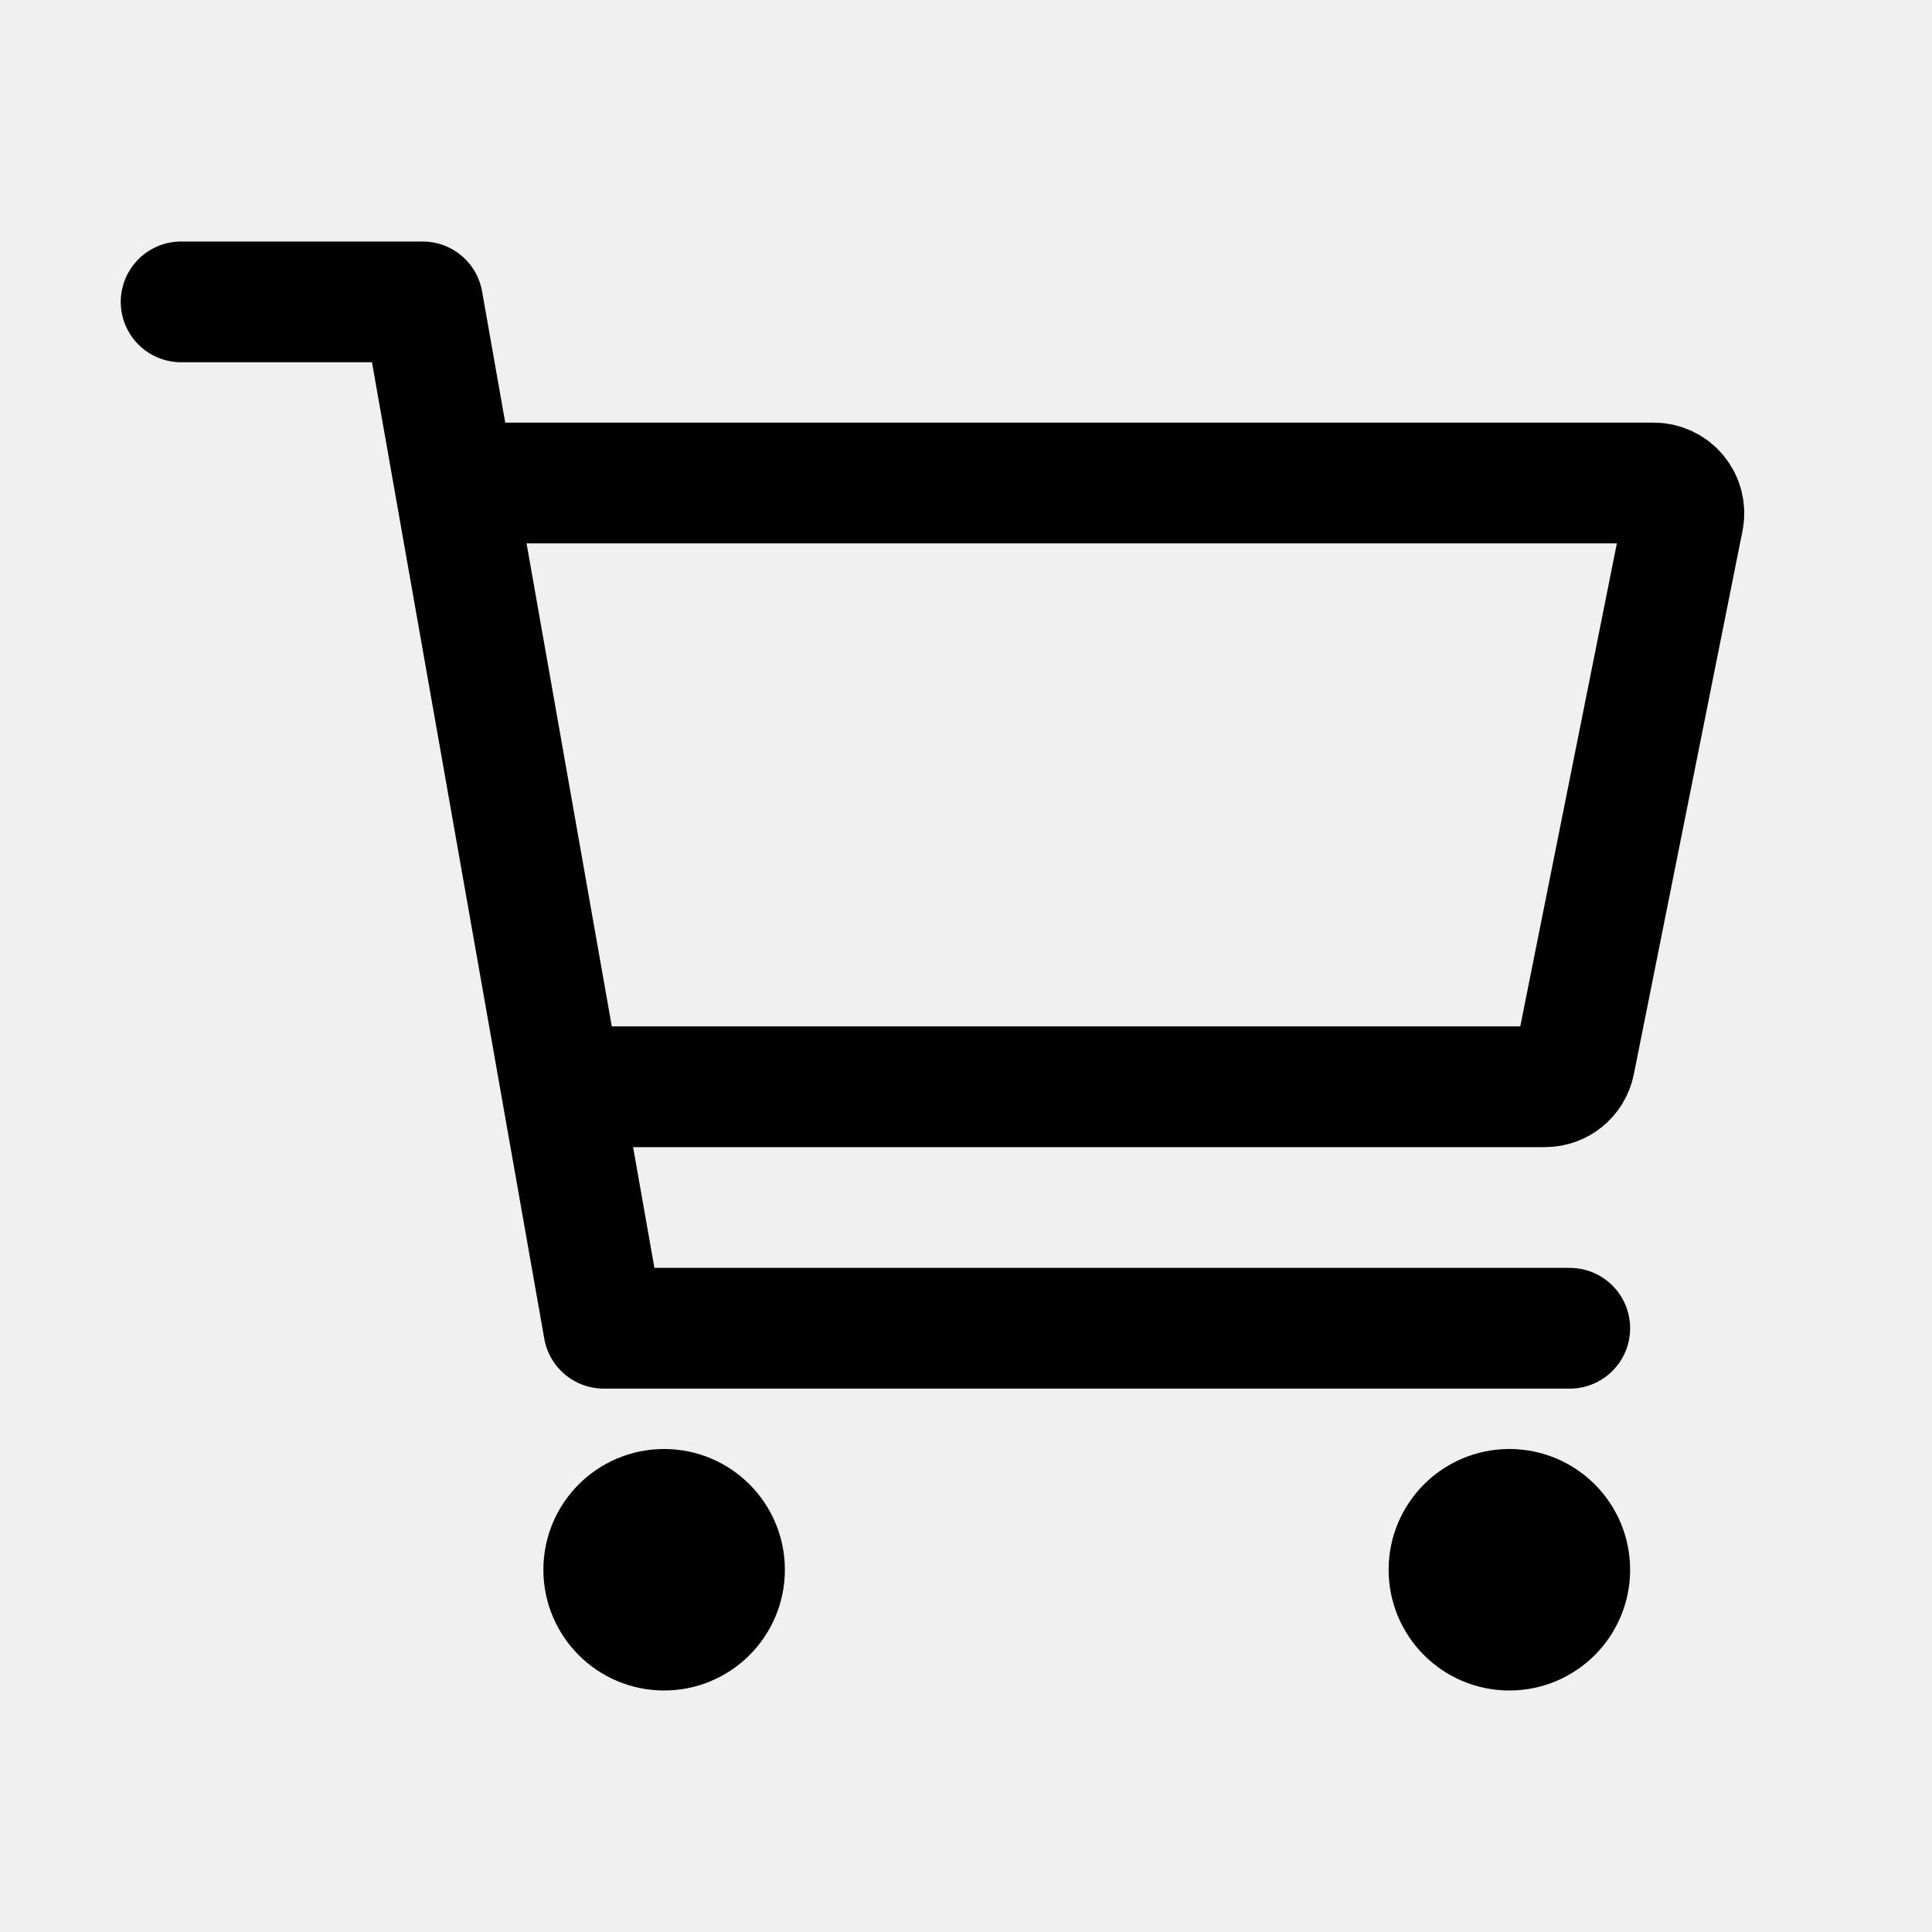
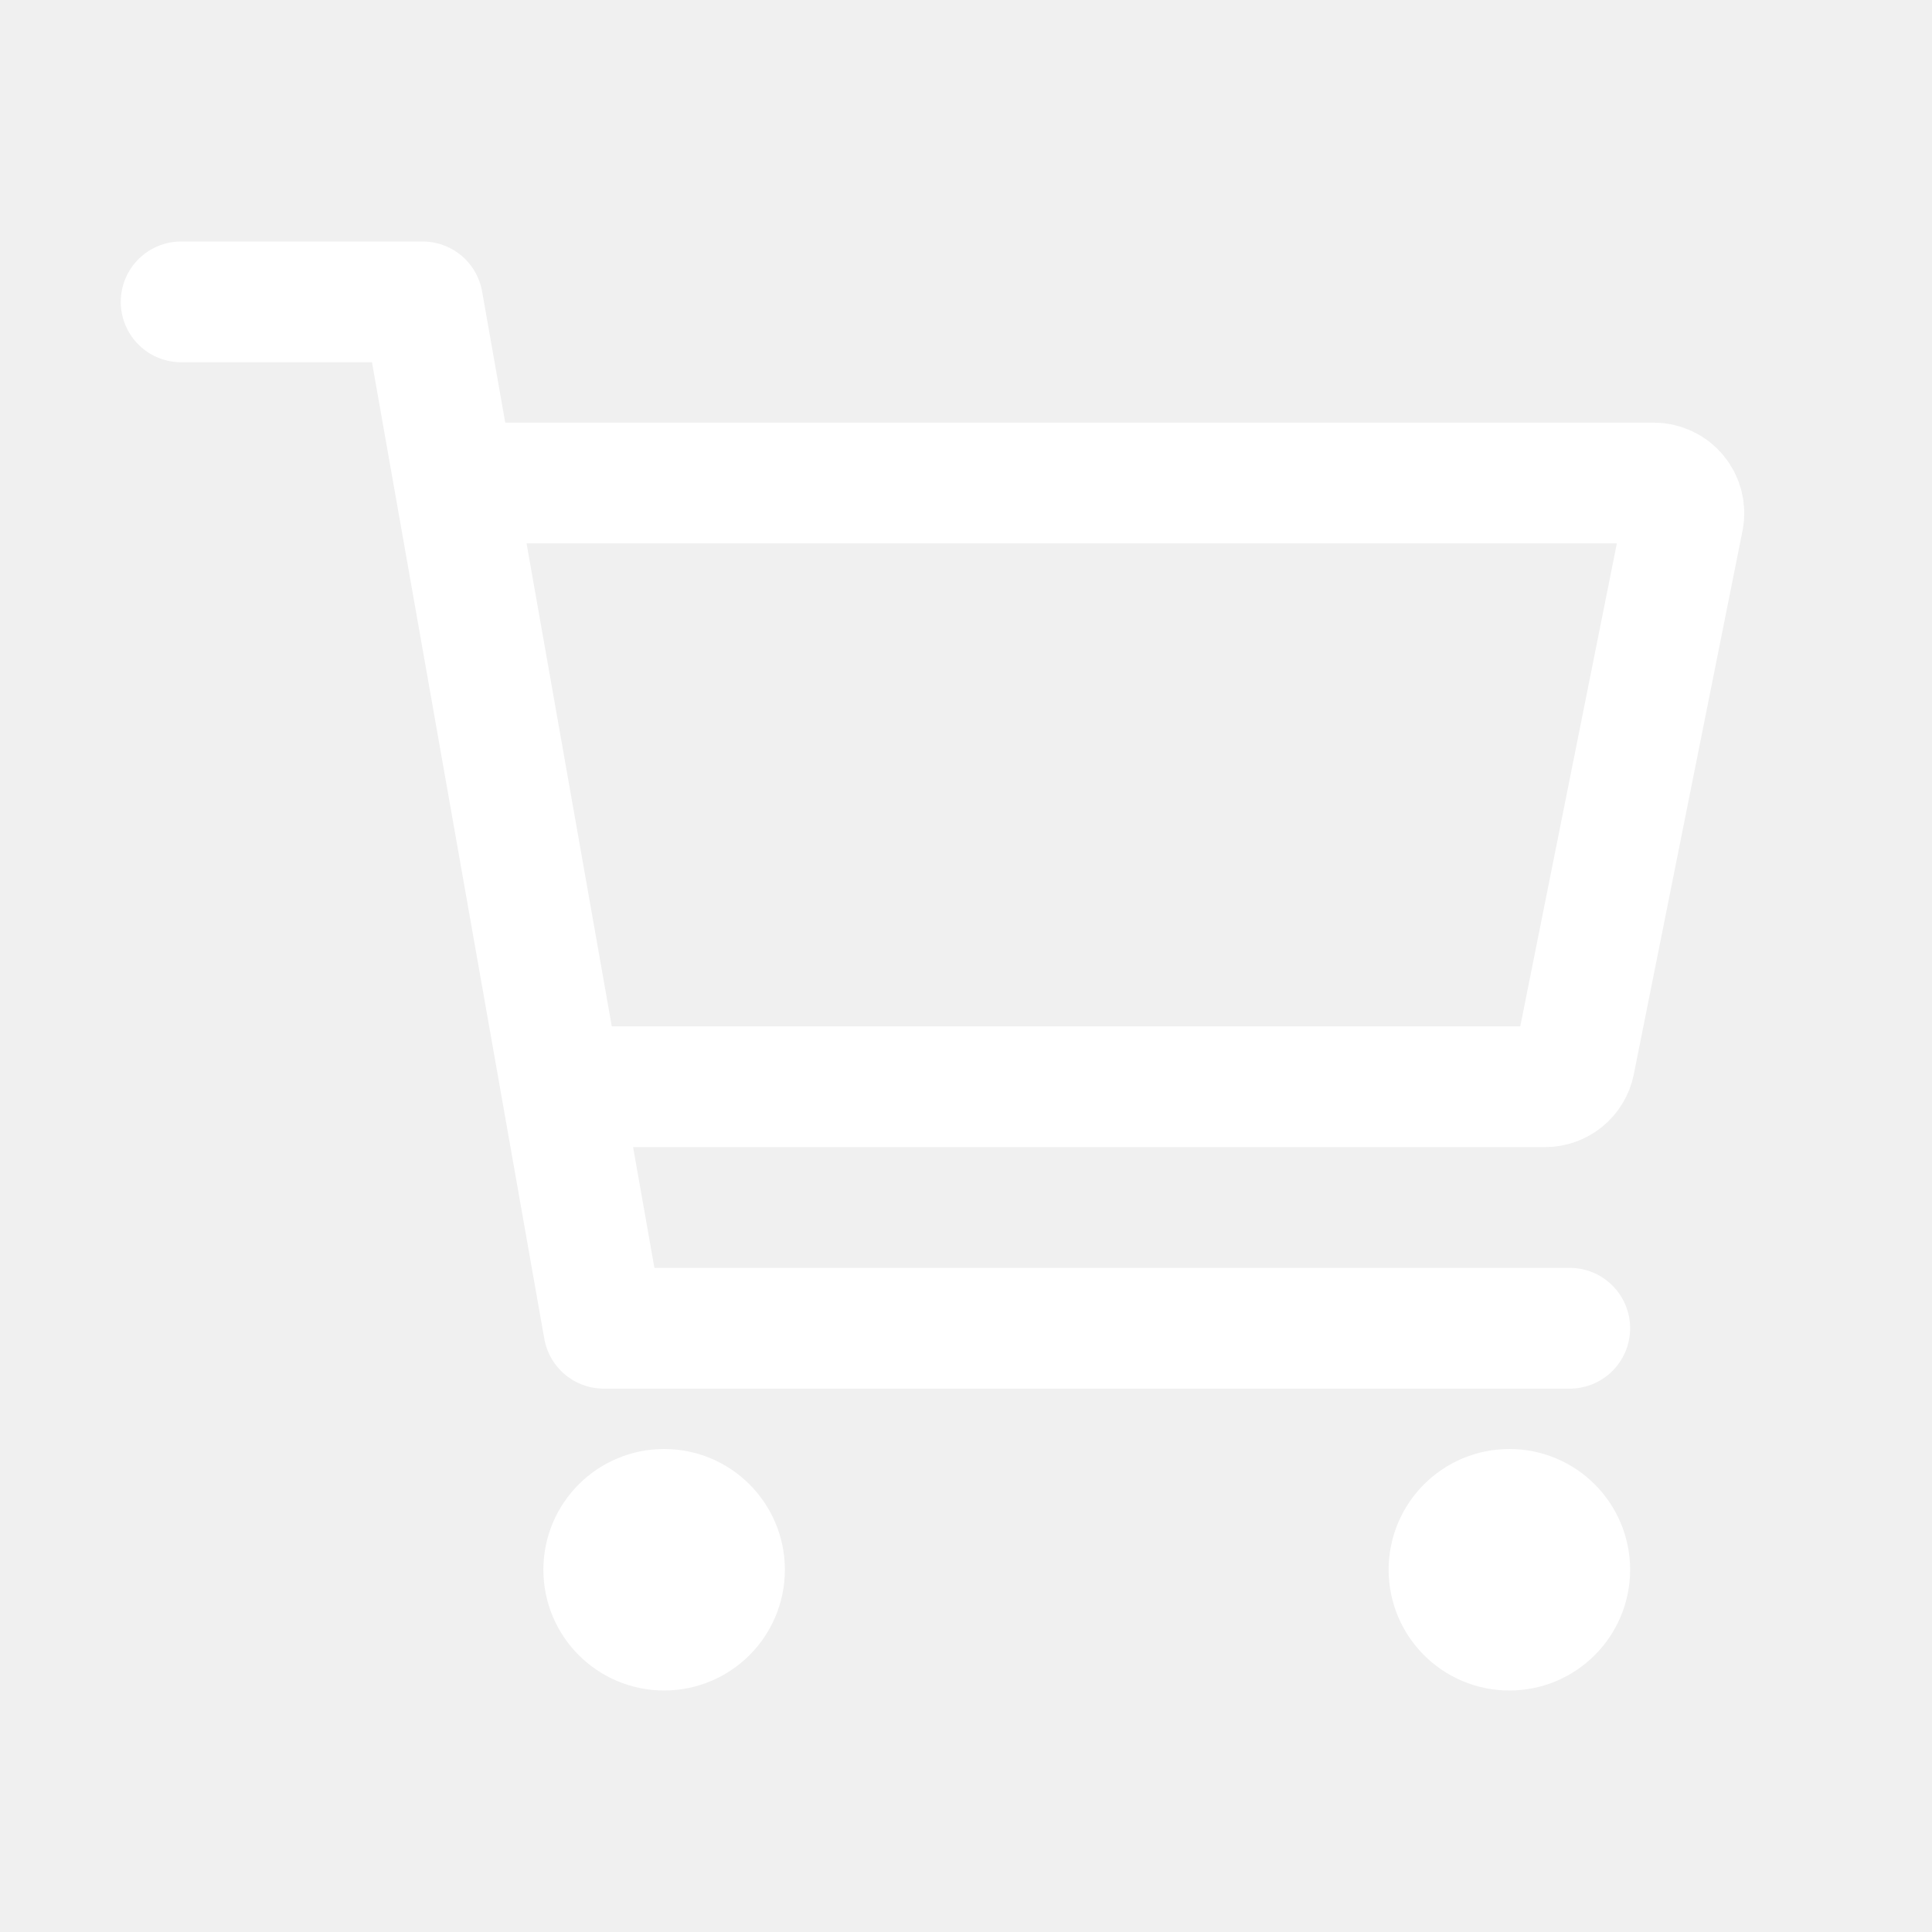
<svg xmlns="http://www.w3.org/2000/svg" class="ionicon" viewBox="0 0 512 512">
-   <circle cx="176" cy="416" r="16" fill="none" stroke="currentColor" stroke-linecap="round" stroke-linejoin="round" stroke-width="32" />
-   <circle cx="400" cy="416" r="16" fill="none" stroke="currentColor" stroke-linecap="round" stroke-linejoin="round" stroke-width="32" />
-   <path fill="none" stroke="currentColor" stroke-linecap="round" stroke-linejoin="round" stroke-width="32" d="M48 80h64l48 272h256" />
-   <path d="M160 288h249.44a8 8 0 007.85-6.43l28.8-144a8 8 0 00-7.85-9.57H128" fill="none" stroke="currentColor" stroke-linecap="round" stroke-linejoin="round" stroke-width="32" />
+   <circle cx="176" cy="416" r="16" fill="none" stroke="white" stroke-linecap="round" stroke-linejoin="round" stroke-width="32" />
+   <circle cx="400" cy="416" r="16" fill="none" stroke="white" stroke-linecap="round" stroke-linejoin="round" stroke-width="32" />
+   <path fill="none" stroke="white" stroke-linecap="round" stroke-linejoin="round" stroke-width="32" d="M48 80h64l48 272h256" />
+   <path d="M160 288h249.44a8 8 0 007.85-6.43l28.8-144a8 8 0 00-7.85-9.57H128" fill="none" stroke="white" stroke-linecap="round" stroke-linejoin="round" stroke-width="32" />
</svg>
